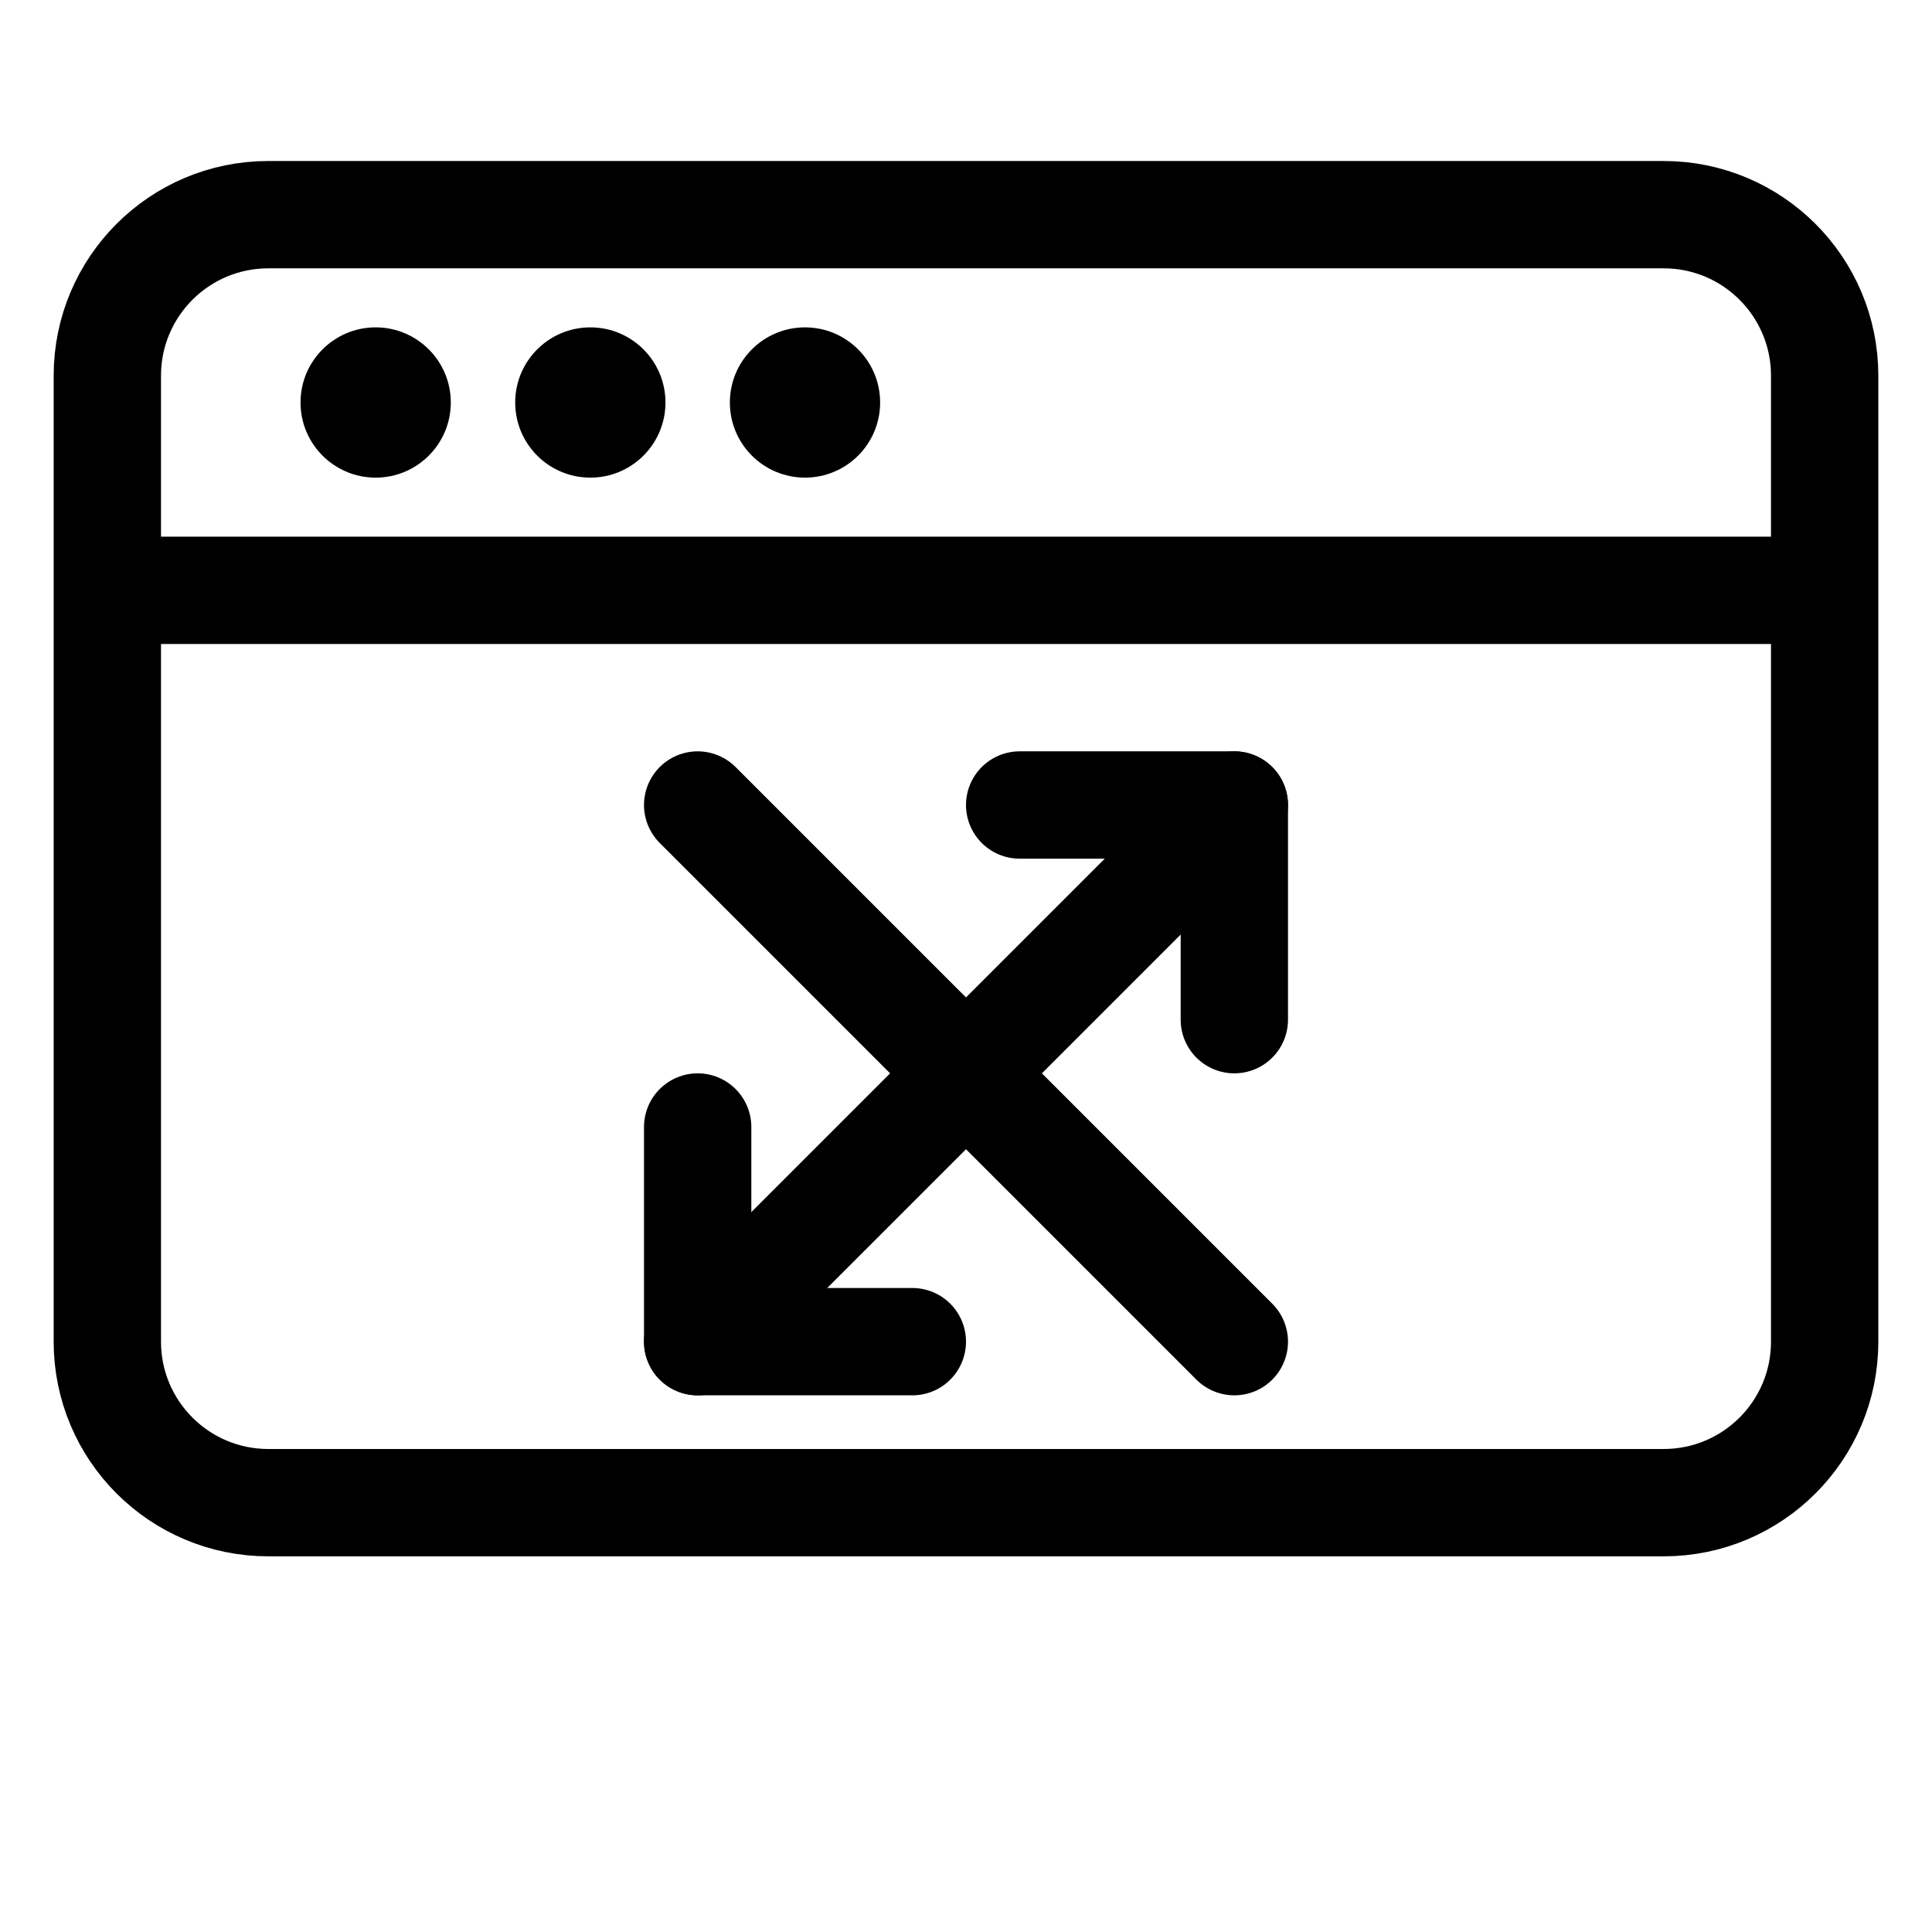
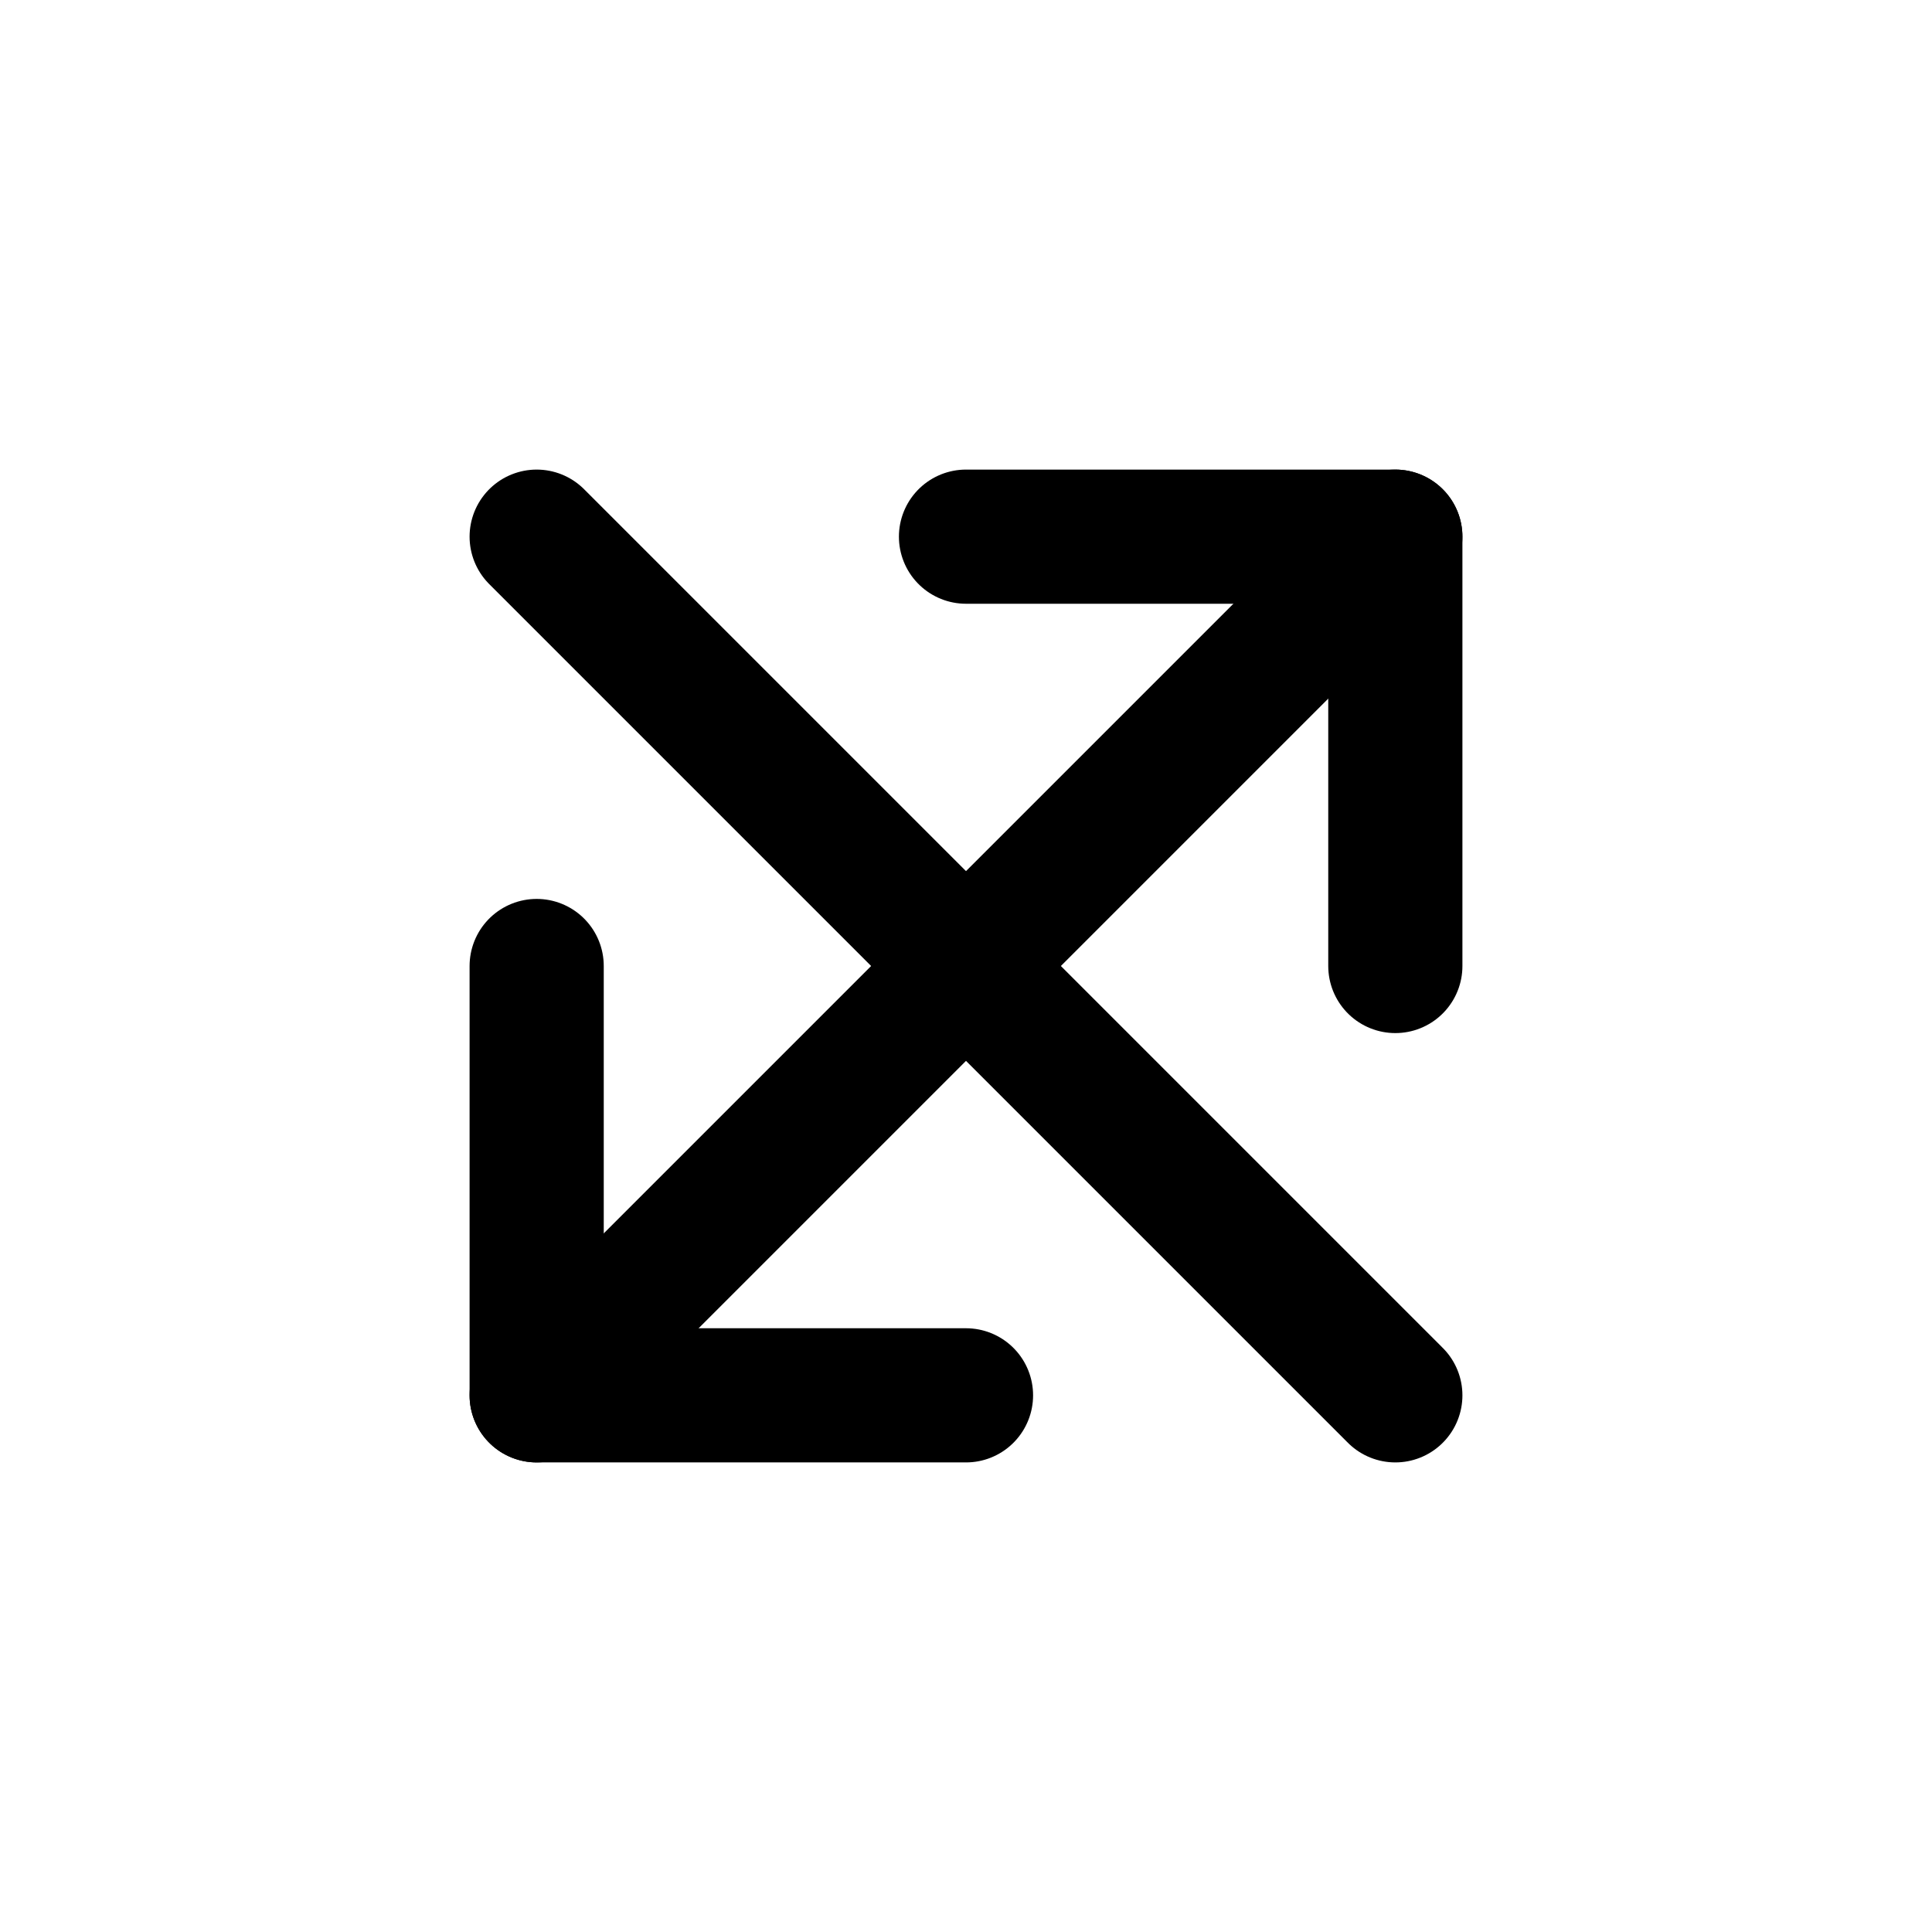
<svg xmlns="http://www.w3.org/2000/svg" viewBox="0 0 36 36" fill="none">
-   <rect x="2" y="4" width="32" height="24" rx="3" stroke="#000000" stroke-width="2" fill="none" />
-   <line x1="2" y1="11" x2="34" y2="11" stroke="#000000" stroke-width="2" />
-   <circle cx="7" cy="7.5" r="1.4" fill="#000000" />
-   <circle cx="11" cy="7.5" r="1.4" fill="#000000" />
-   <circle cx="15" cy="7.5" r="1.4" fill="#000000" />
-   <g stroke="#000000" stroke-width="2" stroke-linecap="round" stroke-linejoin="round">
-     <line x1="13" y1="25" x2="23" y2="15" />
-     <polyline points="19,15 23,15 23,19" />
-     <line x1="23" y1="25" x2="13" y2="15" />
-     <polyline points="17,25 13,25 13,21" />
+   <g stroke="#000000" stroke-width="2.5" stroke-linecap="round" stroke-linejoin="round">
+     <line x1="10" y1="26" x2="26" y2="10" />
+     <polyline points="18,10 26,10 26,18" />
+     <line x1="26" y1="26" x2="10" y2="10" />
+     <polyline points="18,26 10,26 10,18" />
  </g>
</svg>
